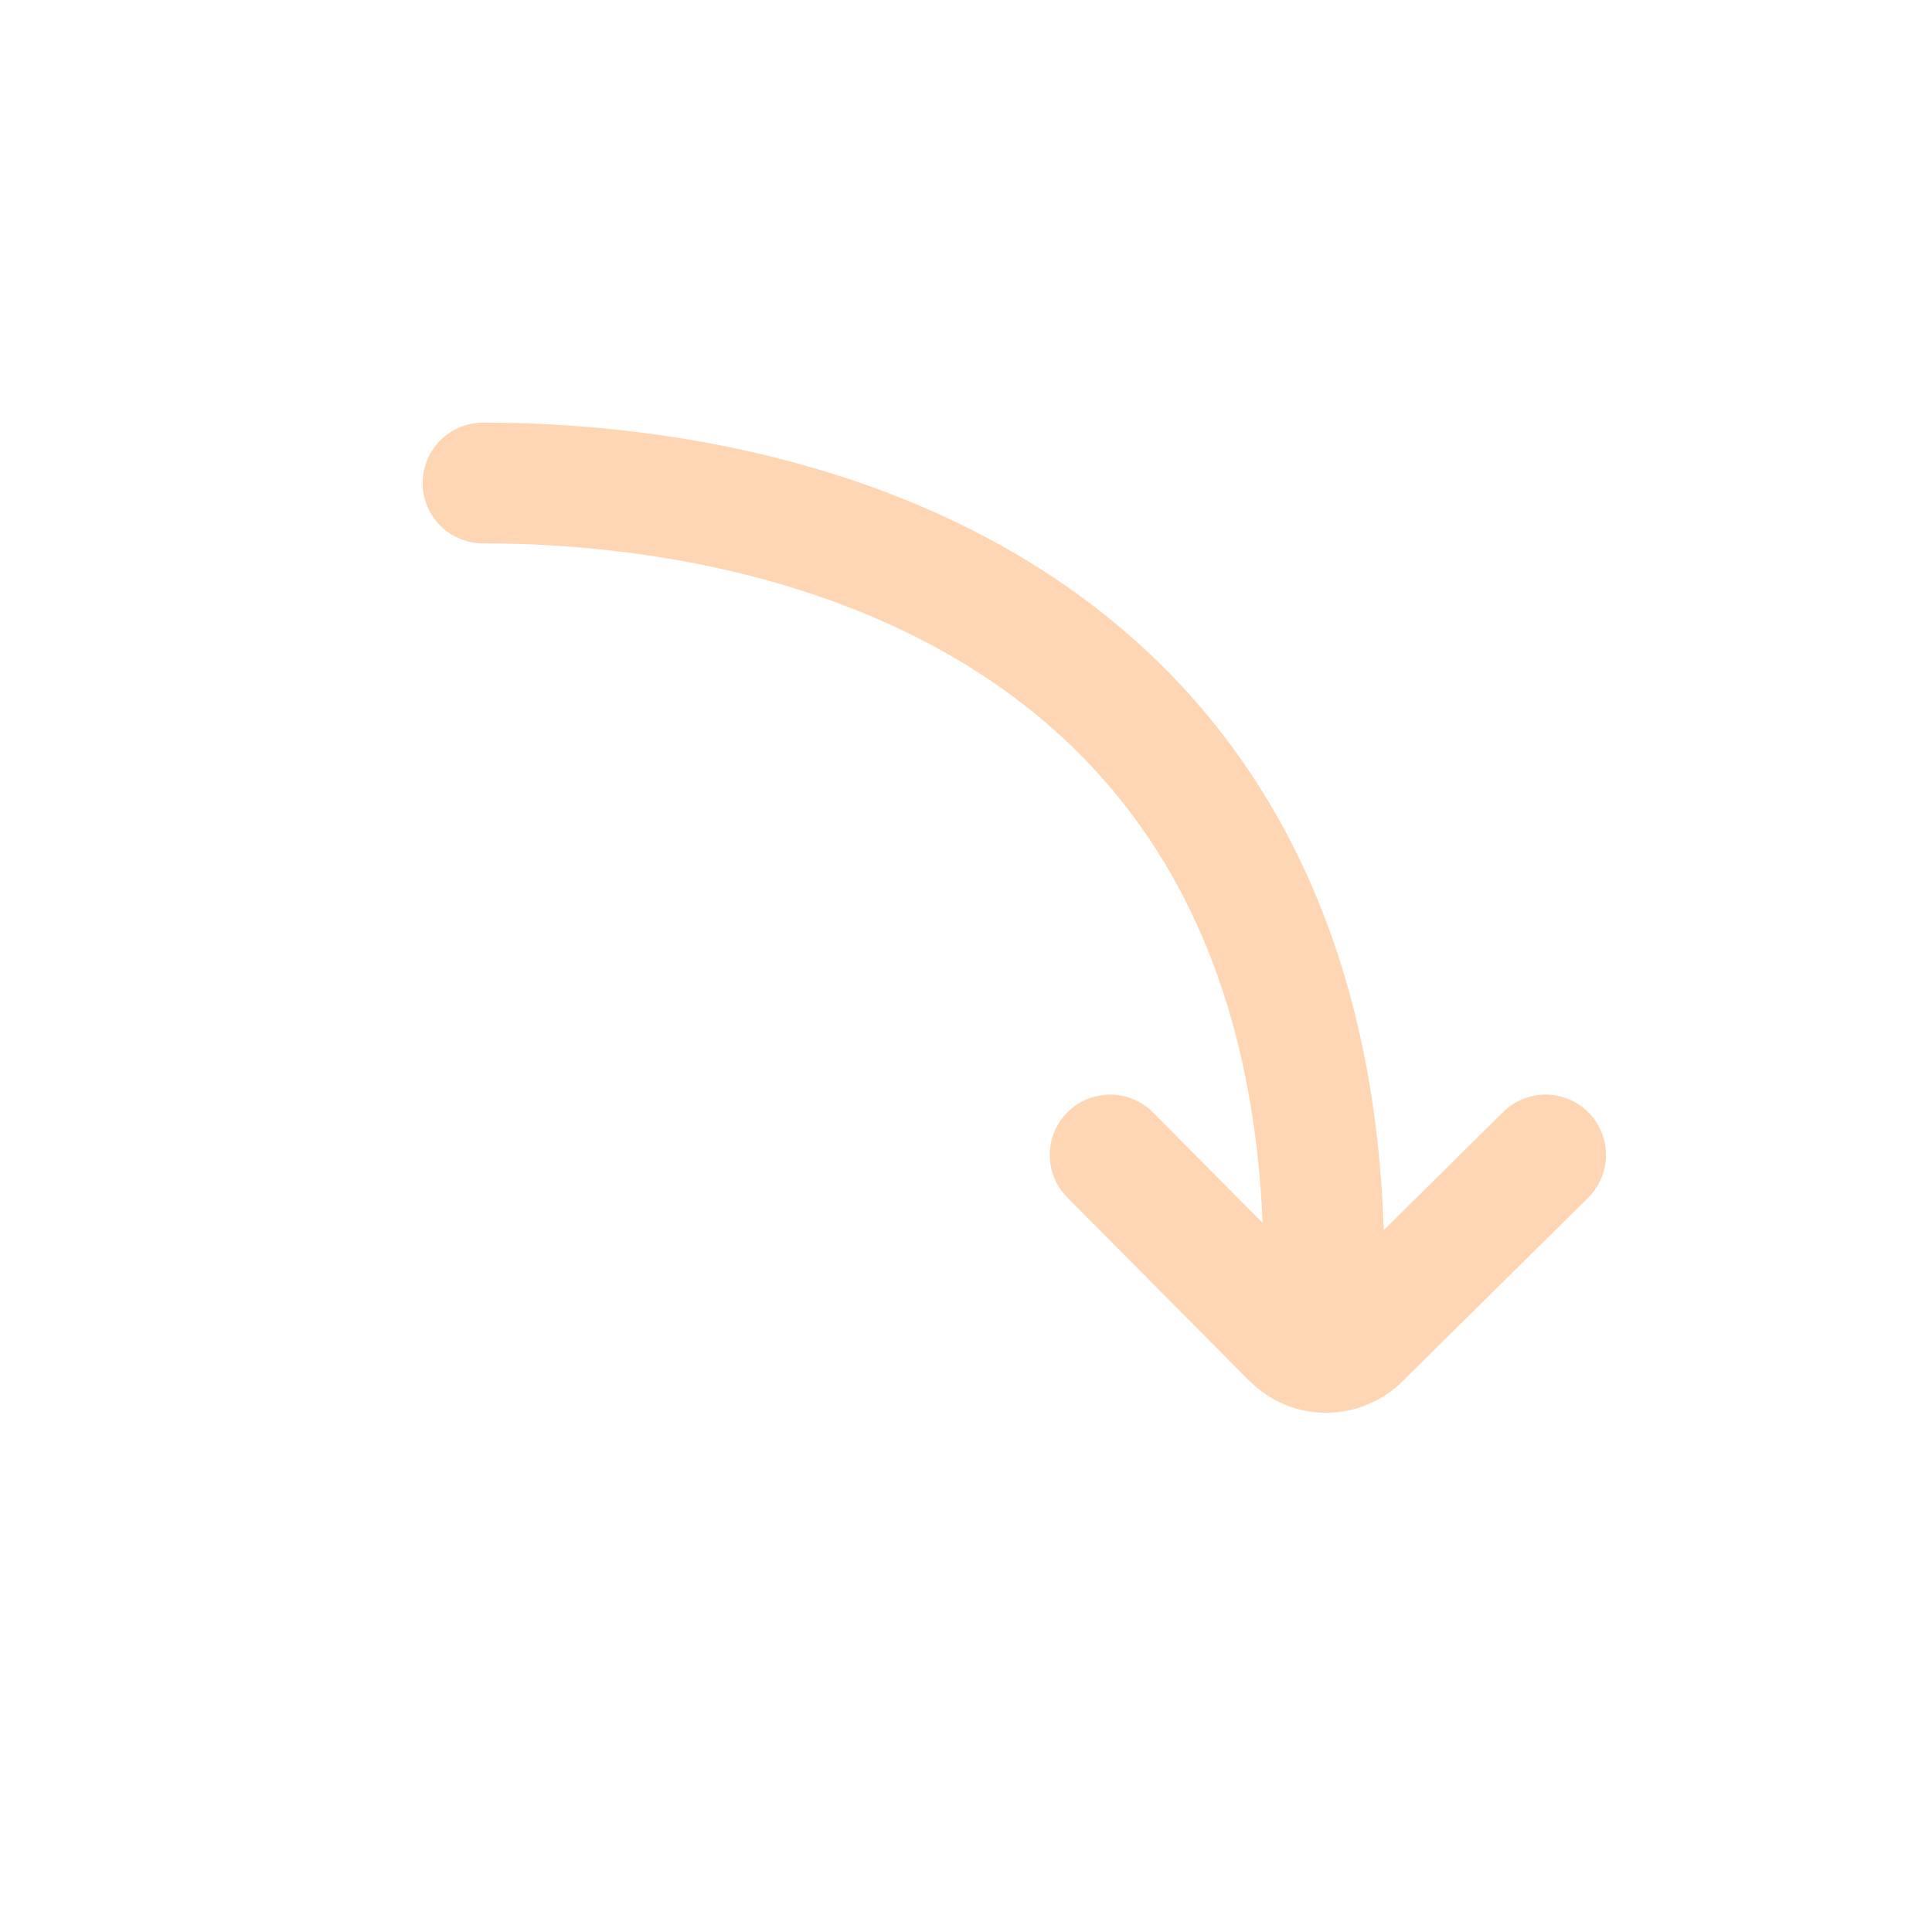
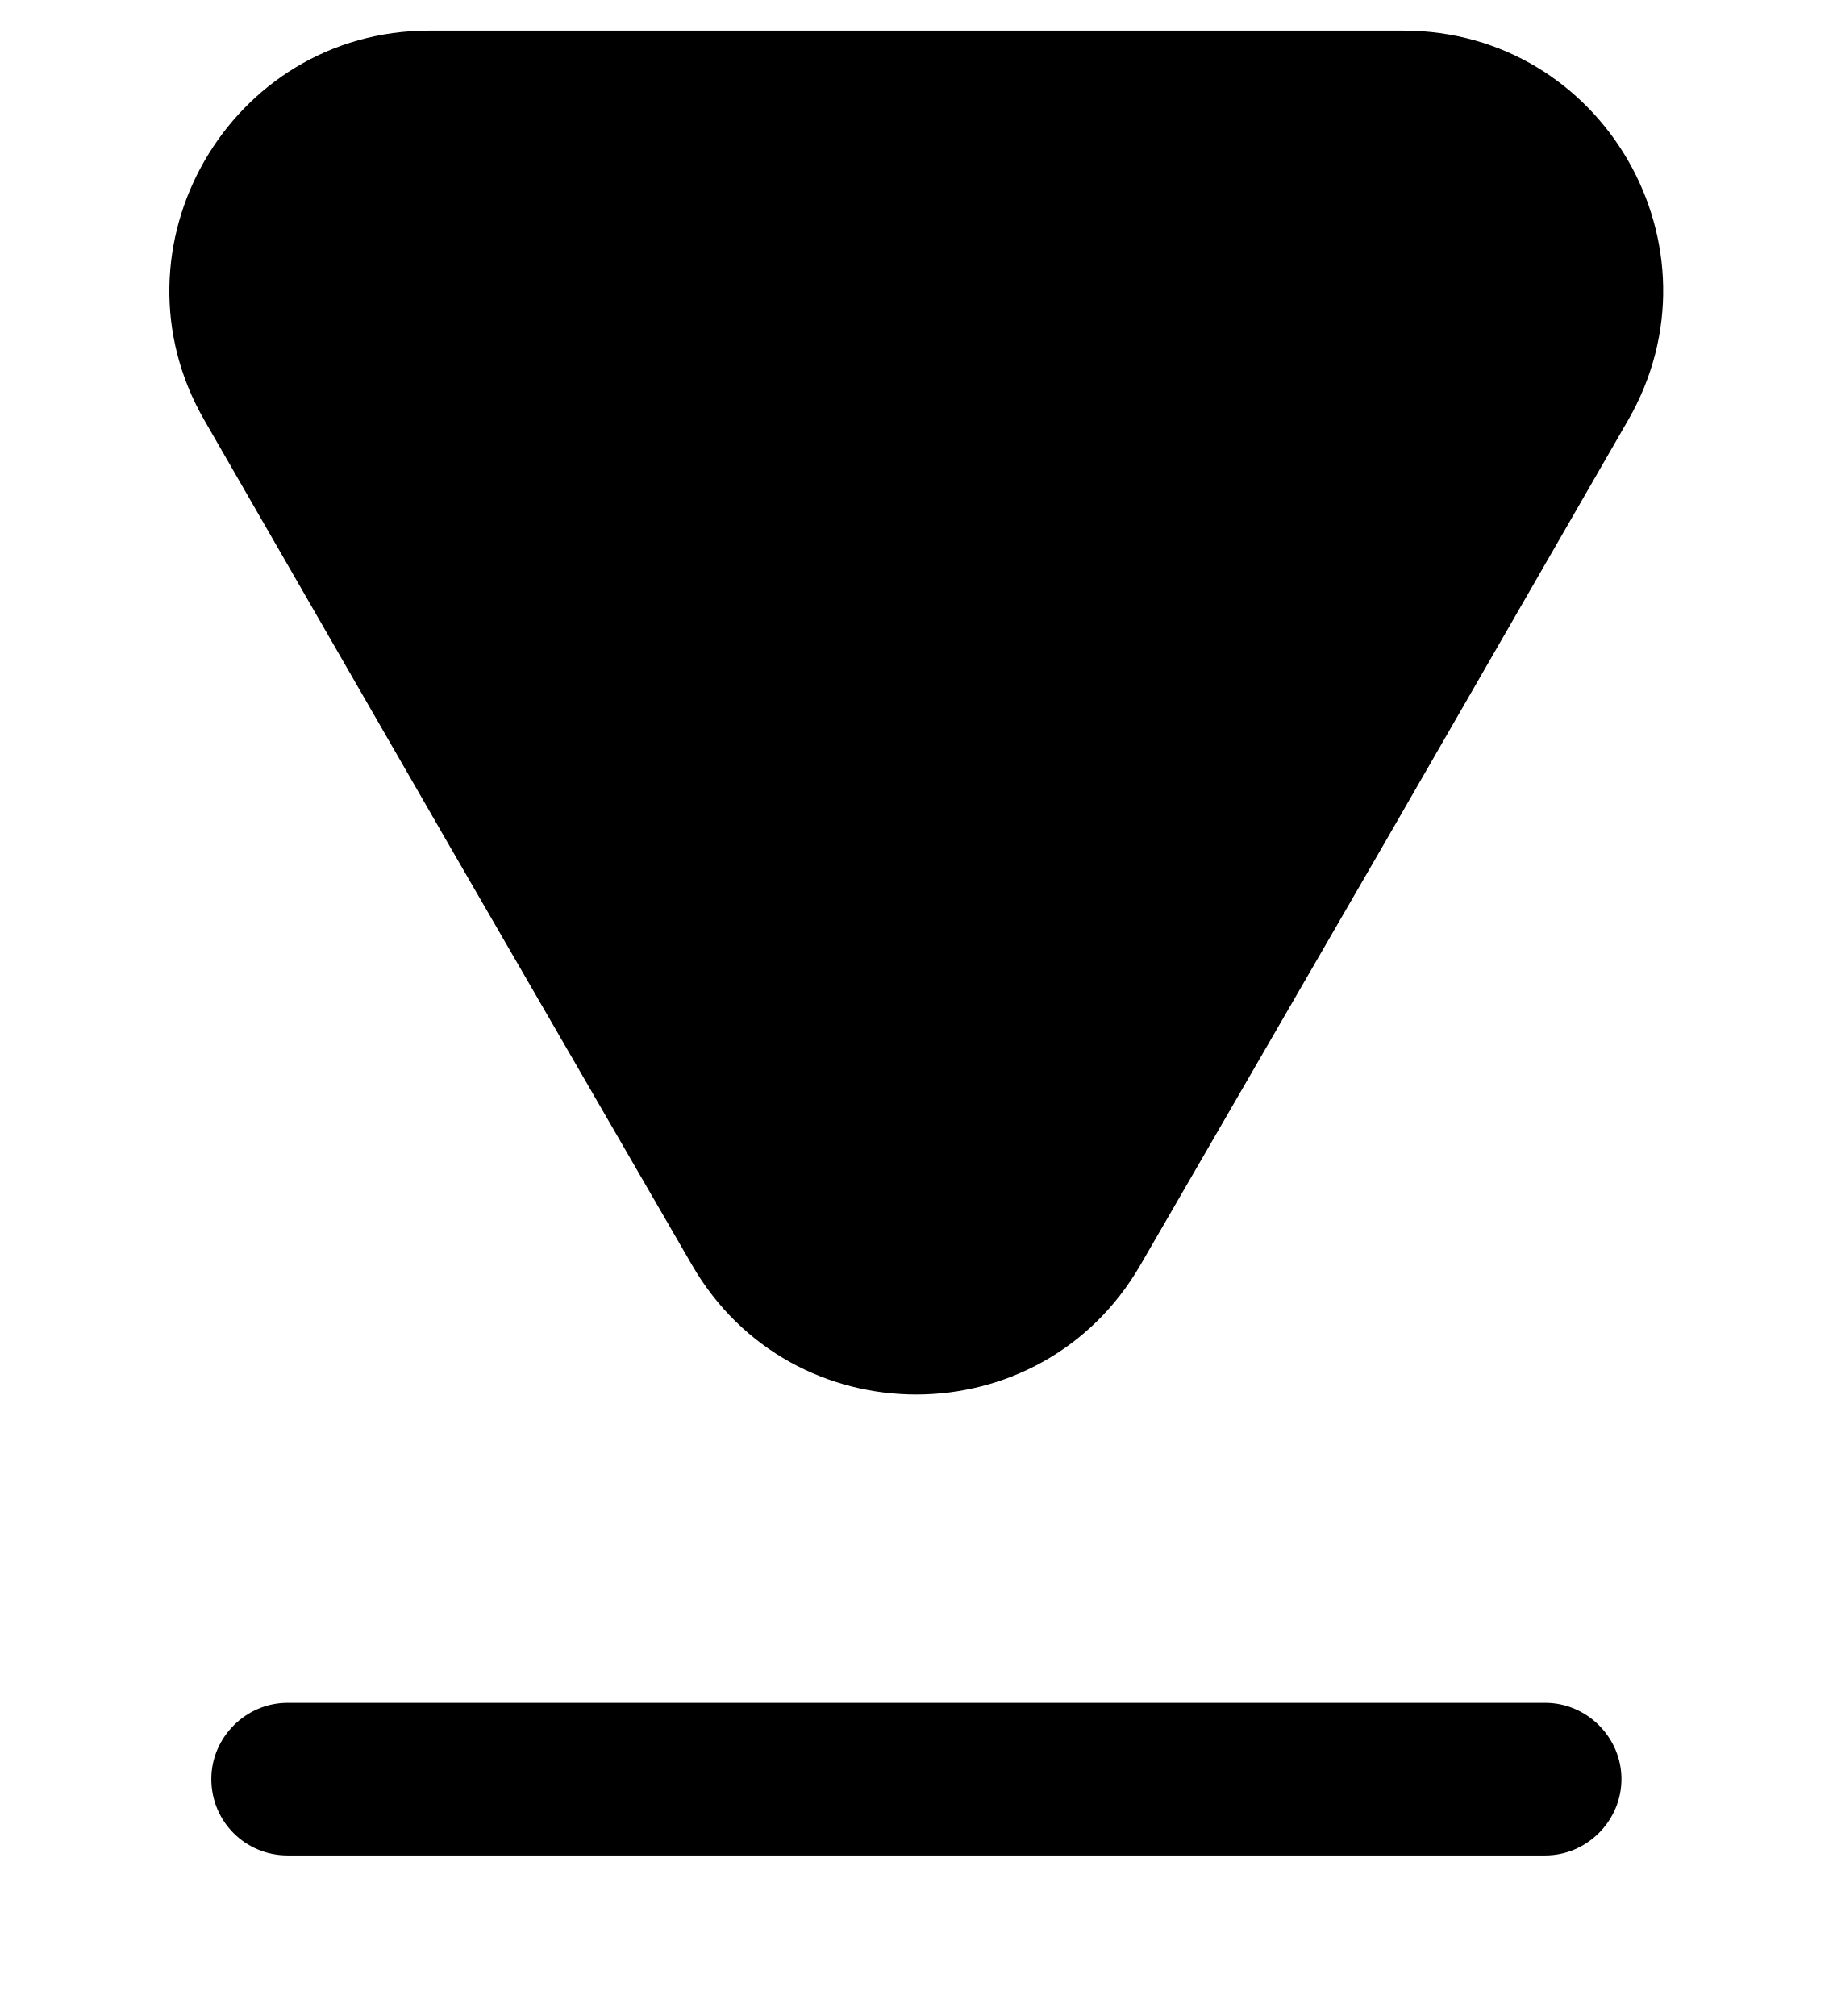
- <svg xmlns="http://www.w3.org/2000/svg" width="20" height="20" viewBox="0 0 20 20" fill="none">
-   <mask id="mask0_12700_959" style="mask-type:alpha" maskUnits="userSpaceOnUse" x="4" y="4" width="13" height="11">
-     <path d="M5 5C8.532 5 13.916 6.5 13.7 13.566M11.492 11.956L13.375 13.853C13.421 13.899 13.476 13.936 13.536 13.961C13.596 13.987 13.661 14 13.726 14C13.791 14 13.856 13.988 13.916 13.963C13.977 13.938 14.032 13.902 14.078 13.856L16 11.956" stroke="#BDBDBD" stroke-width="1.25" stroke-linecap="round" stroke-linejoin="round" />
-   </mask>
-   <g mask="url(#mask0_12700_959)">
-     <path d="M0 20L20 20L20 0L0 0L0 20Z" fill="#FFAF6A" fill-opacity="0.5" />
-   </g>
+ <svg xmlns="http://www.w3.org/2000/svg" width="10" height="11" viewBox="0 0 10 11">
+   <path d="M1.153 9.707C1.153 9.48 1.341 9.291 1.569 9.291L8.431 9.291C8.659 9.291 8.847 9.48 8.847 9.707C8.847 9.935 8.659 10.124 8.431 10.124L1.569 10.124C1.341 10.124 1.153 9.941 1.153 9.707Z" />
+   <path d="M7.656 0.167L2.342 0.167C1.254 0.167 0.571 1.35 1.115 2.293L2.442 4.597L3.775 6.901C4.319 7.845 5.679 7.845 6.223 6.901L7.556 4.597L8.883 2.293C9.427 1.35 8.749 0.167 7.656 0.167Z" />
</svg>
